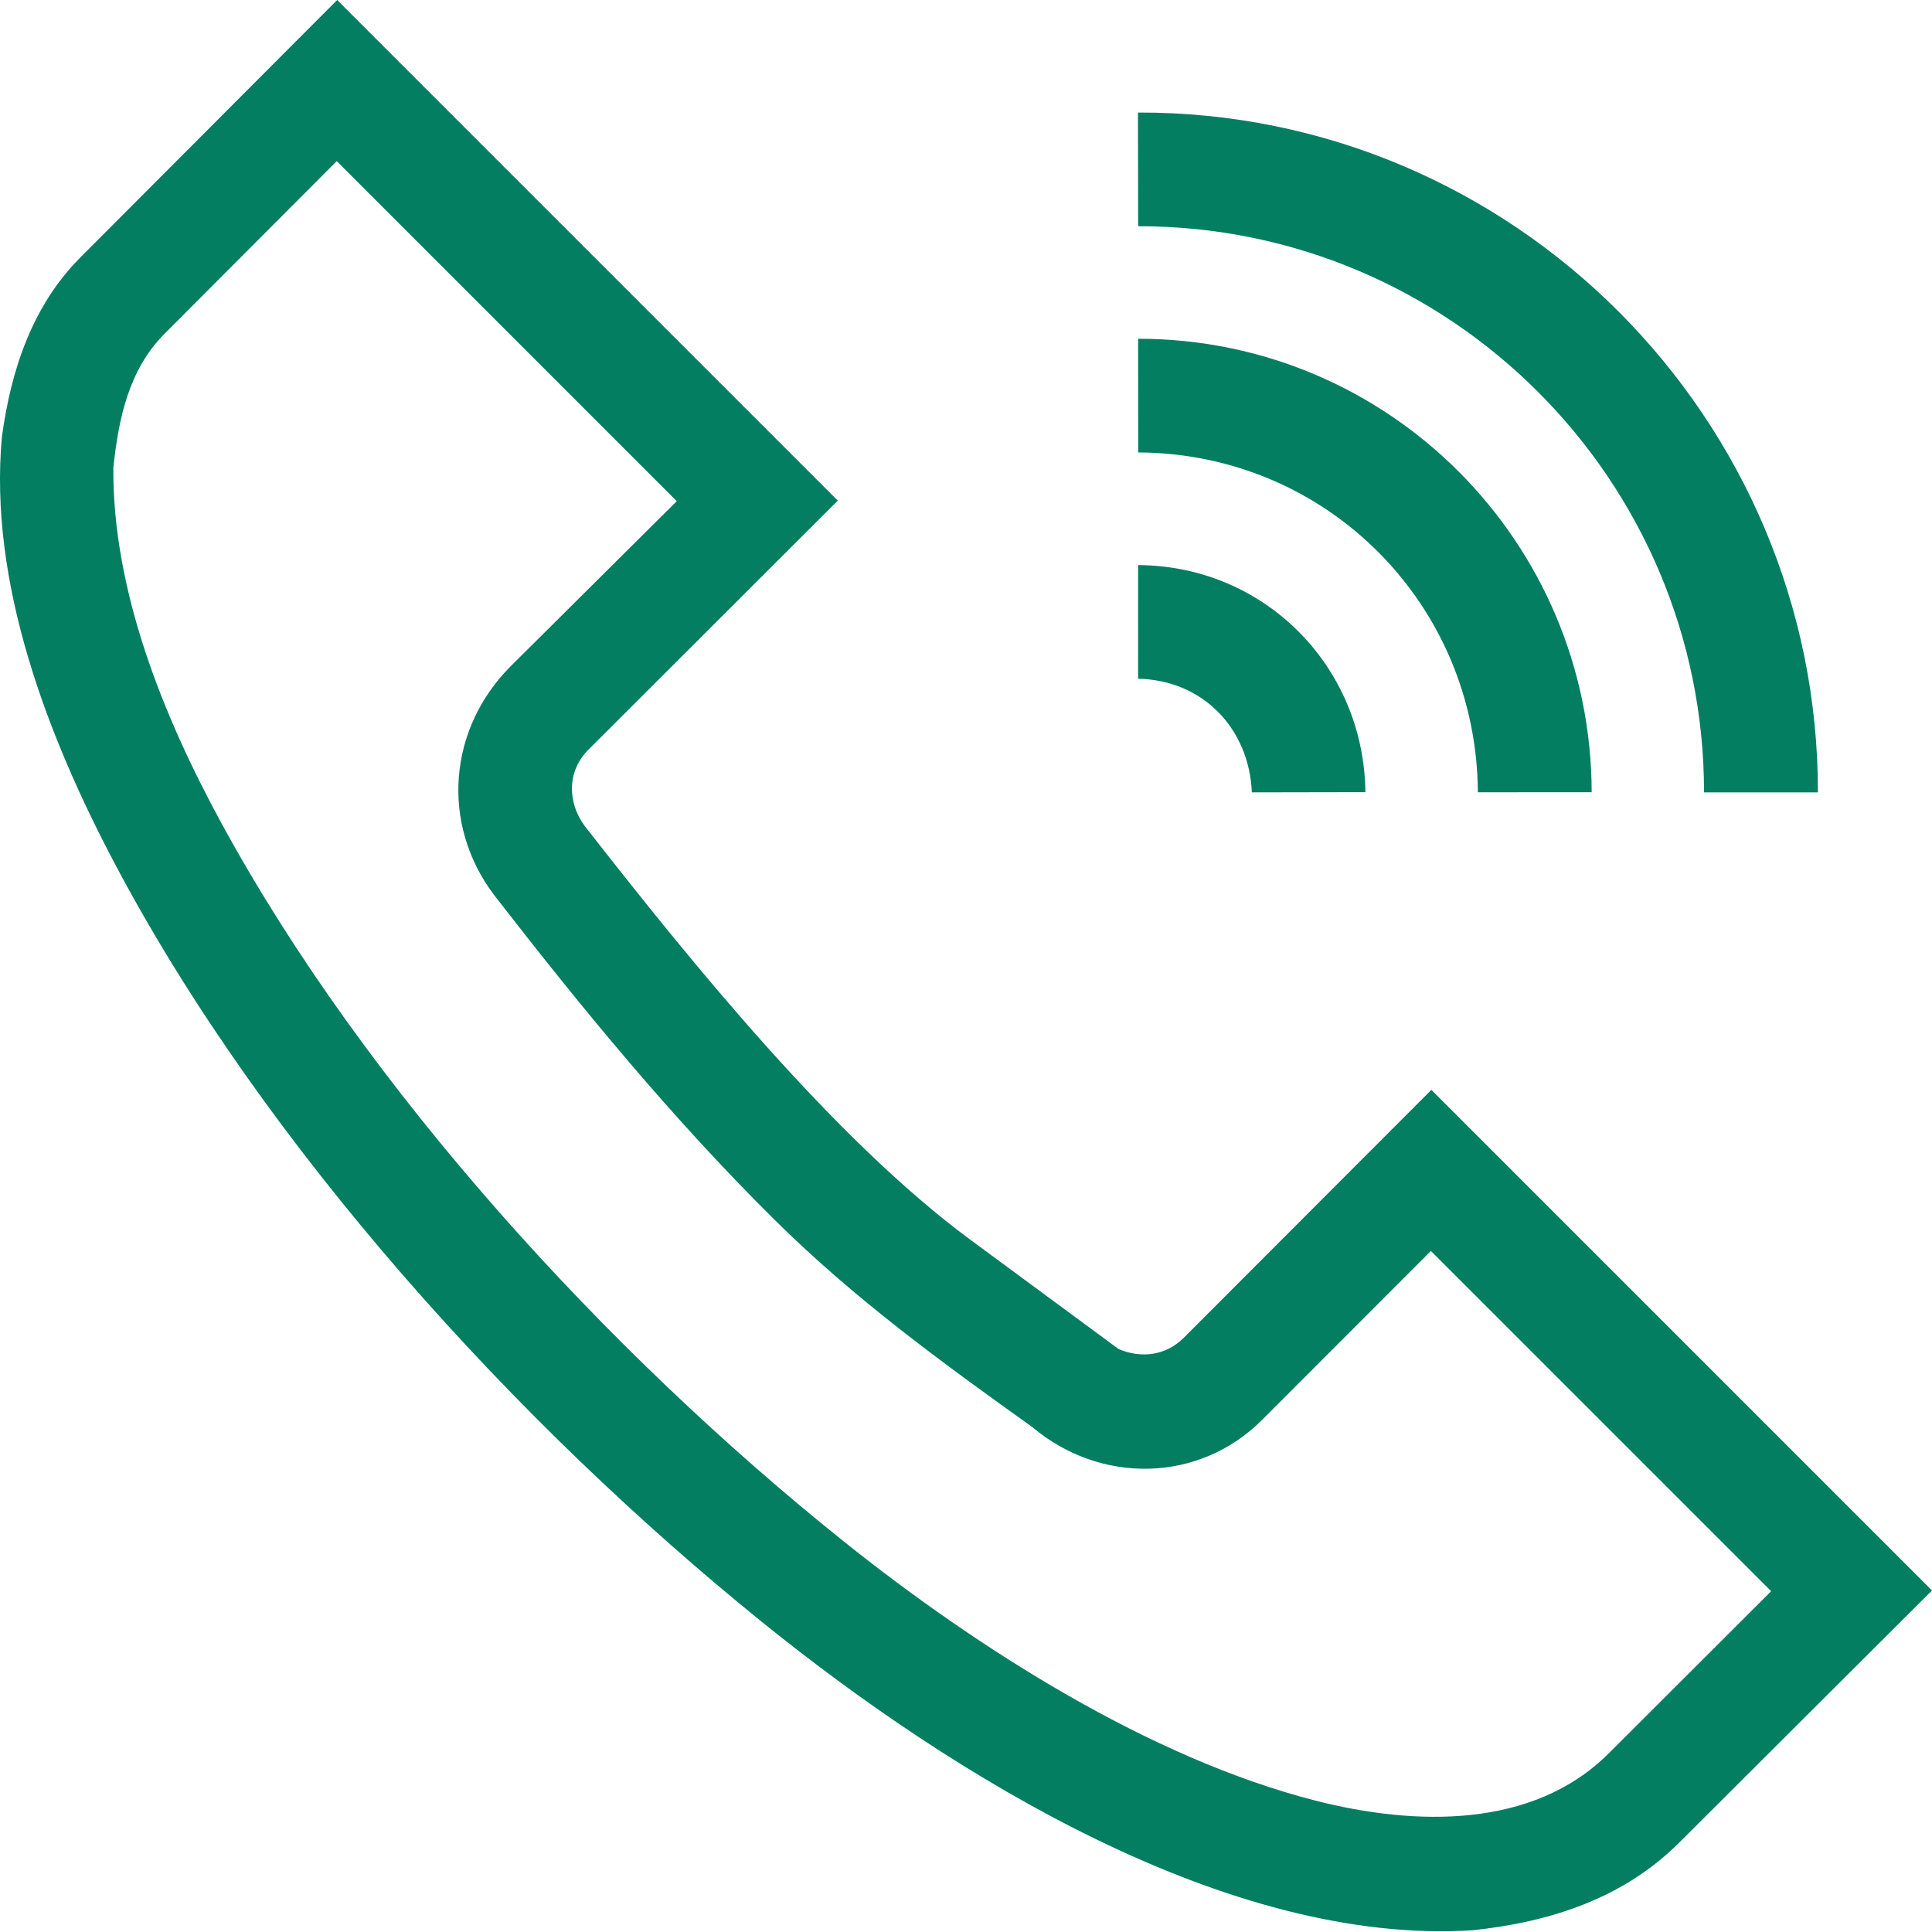
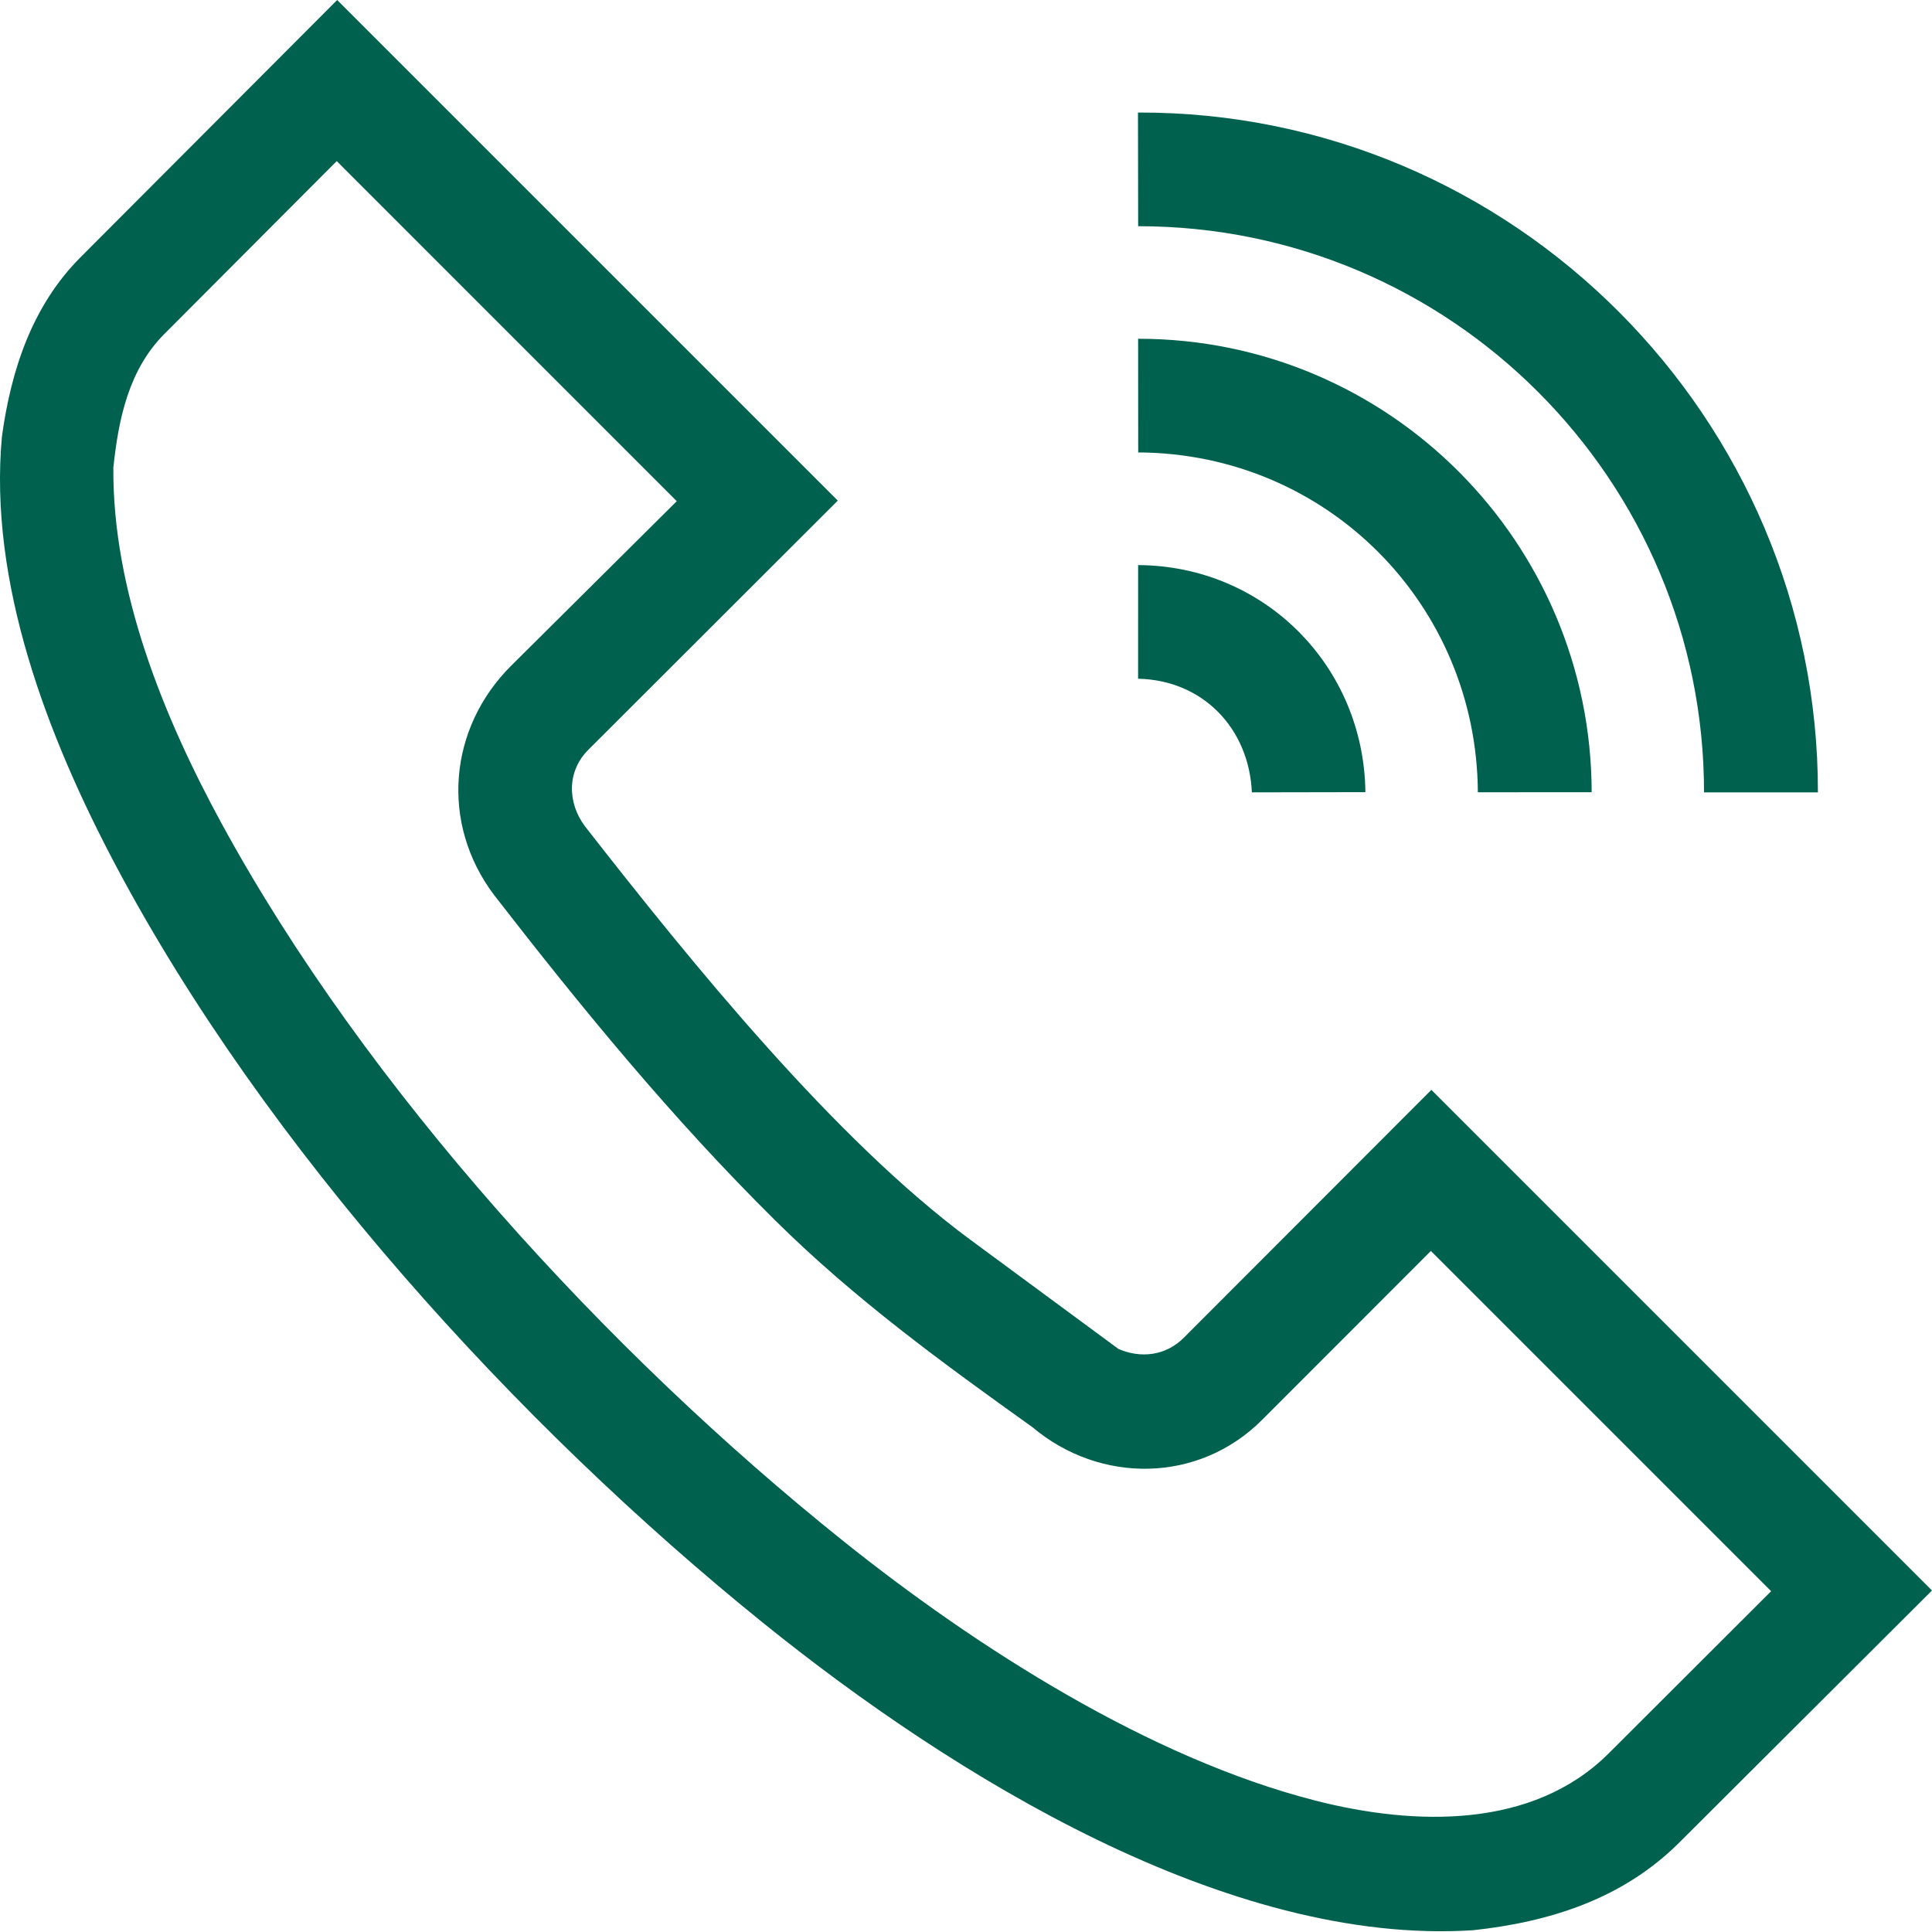
<svg xmlns="http://www.w3.org/2000/svg" id="Layer_1" data-name="Layer 1" viewBox="0 0 1284.84 1284.34">
  <defs>
    <style>
      .cls-1 {
-         fill: #037e61;
+         fill: #00614e;
      }
    </style>
  </defs>
  <path class="cls-1" d="M1116.71,1225.41c-37.61,37.52-86.3,52.78-137.1,58.26-163.21,10.47-346.36-103.01-471.5-203.9-164.57-132.67-331.98-317.19-431.14-504.23C31.51,489.78-7.69,387.44,1.29,290.27c6.07-44.23,20.13-86.96,52.24-119.16L224.23,0l332.93,332.92-165.91,165.72c-14.34,14.32-13.96,35.26-2.21,50.9,70.42,90.22,165.98,208.37,256.54,275.13l98.24,72.43c14.94,6.46,31.49,4.51,43.47-7.48l164.62-164.83,332.93,332.93-168.12,167.68ZM1069.81,1166.08l108.06-107.88-226.29-226.28-112.25,112.34c-42.14,42.17-107.65,42.81-152.73,4.86-60.16-43-118.29-85.28-171.07-137.51-68.36-67.64-128.28-140.73-186.99-216.45-35.87-47.6-30.33-110.98,11.5-152.53l110.03-109.33L223.94,107.14l-114.53,114.84c-23.71,23.77-30.59,56.3-34.03,89.1-.57,81.72,33.11,165.19,72.04,236.66,96.18,176.54,256.52,351.53,413.22,476.97,89.14,71.36,204.08,144.58,314.04,172.72,66.17,16.93,144.68,19,195.13-31.36Z" />
  <path class="cls-1" d="M1133.23,526.98c.11-207.15-168.08-376.64-376.32-376.54l-.12-75.6c249.69-.74,452.48,203.58,452.18,452.13h-75.74Z" />
  <path class="cls-1" d="M982.82,526.88c-.7-124.7-100.11-225.41-225.88-226l-.05-75.6c167.06,0,301.35,135.55,301.62,301.57l-75.69.03Z" />
  <path class="cls-1" d="M832.52,526.93c-1.82-42.26-32.33-74.62-75.65-75.55l.02-75.58c84.4.47,150.22,67.64,151.14,151l-75.51.14Z" />
</svg>
